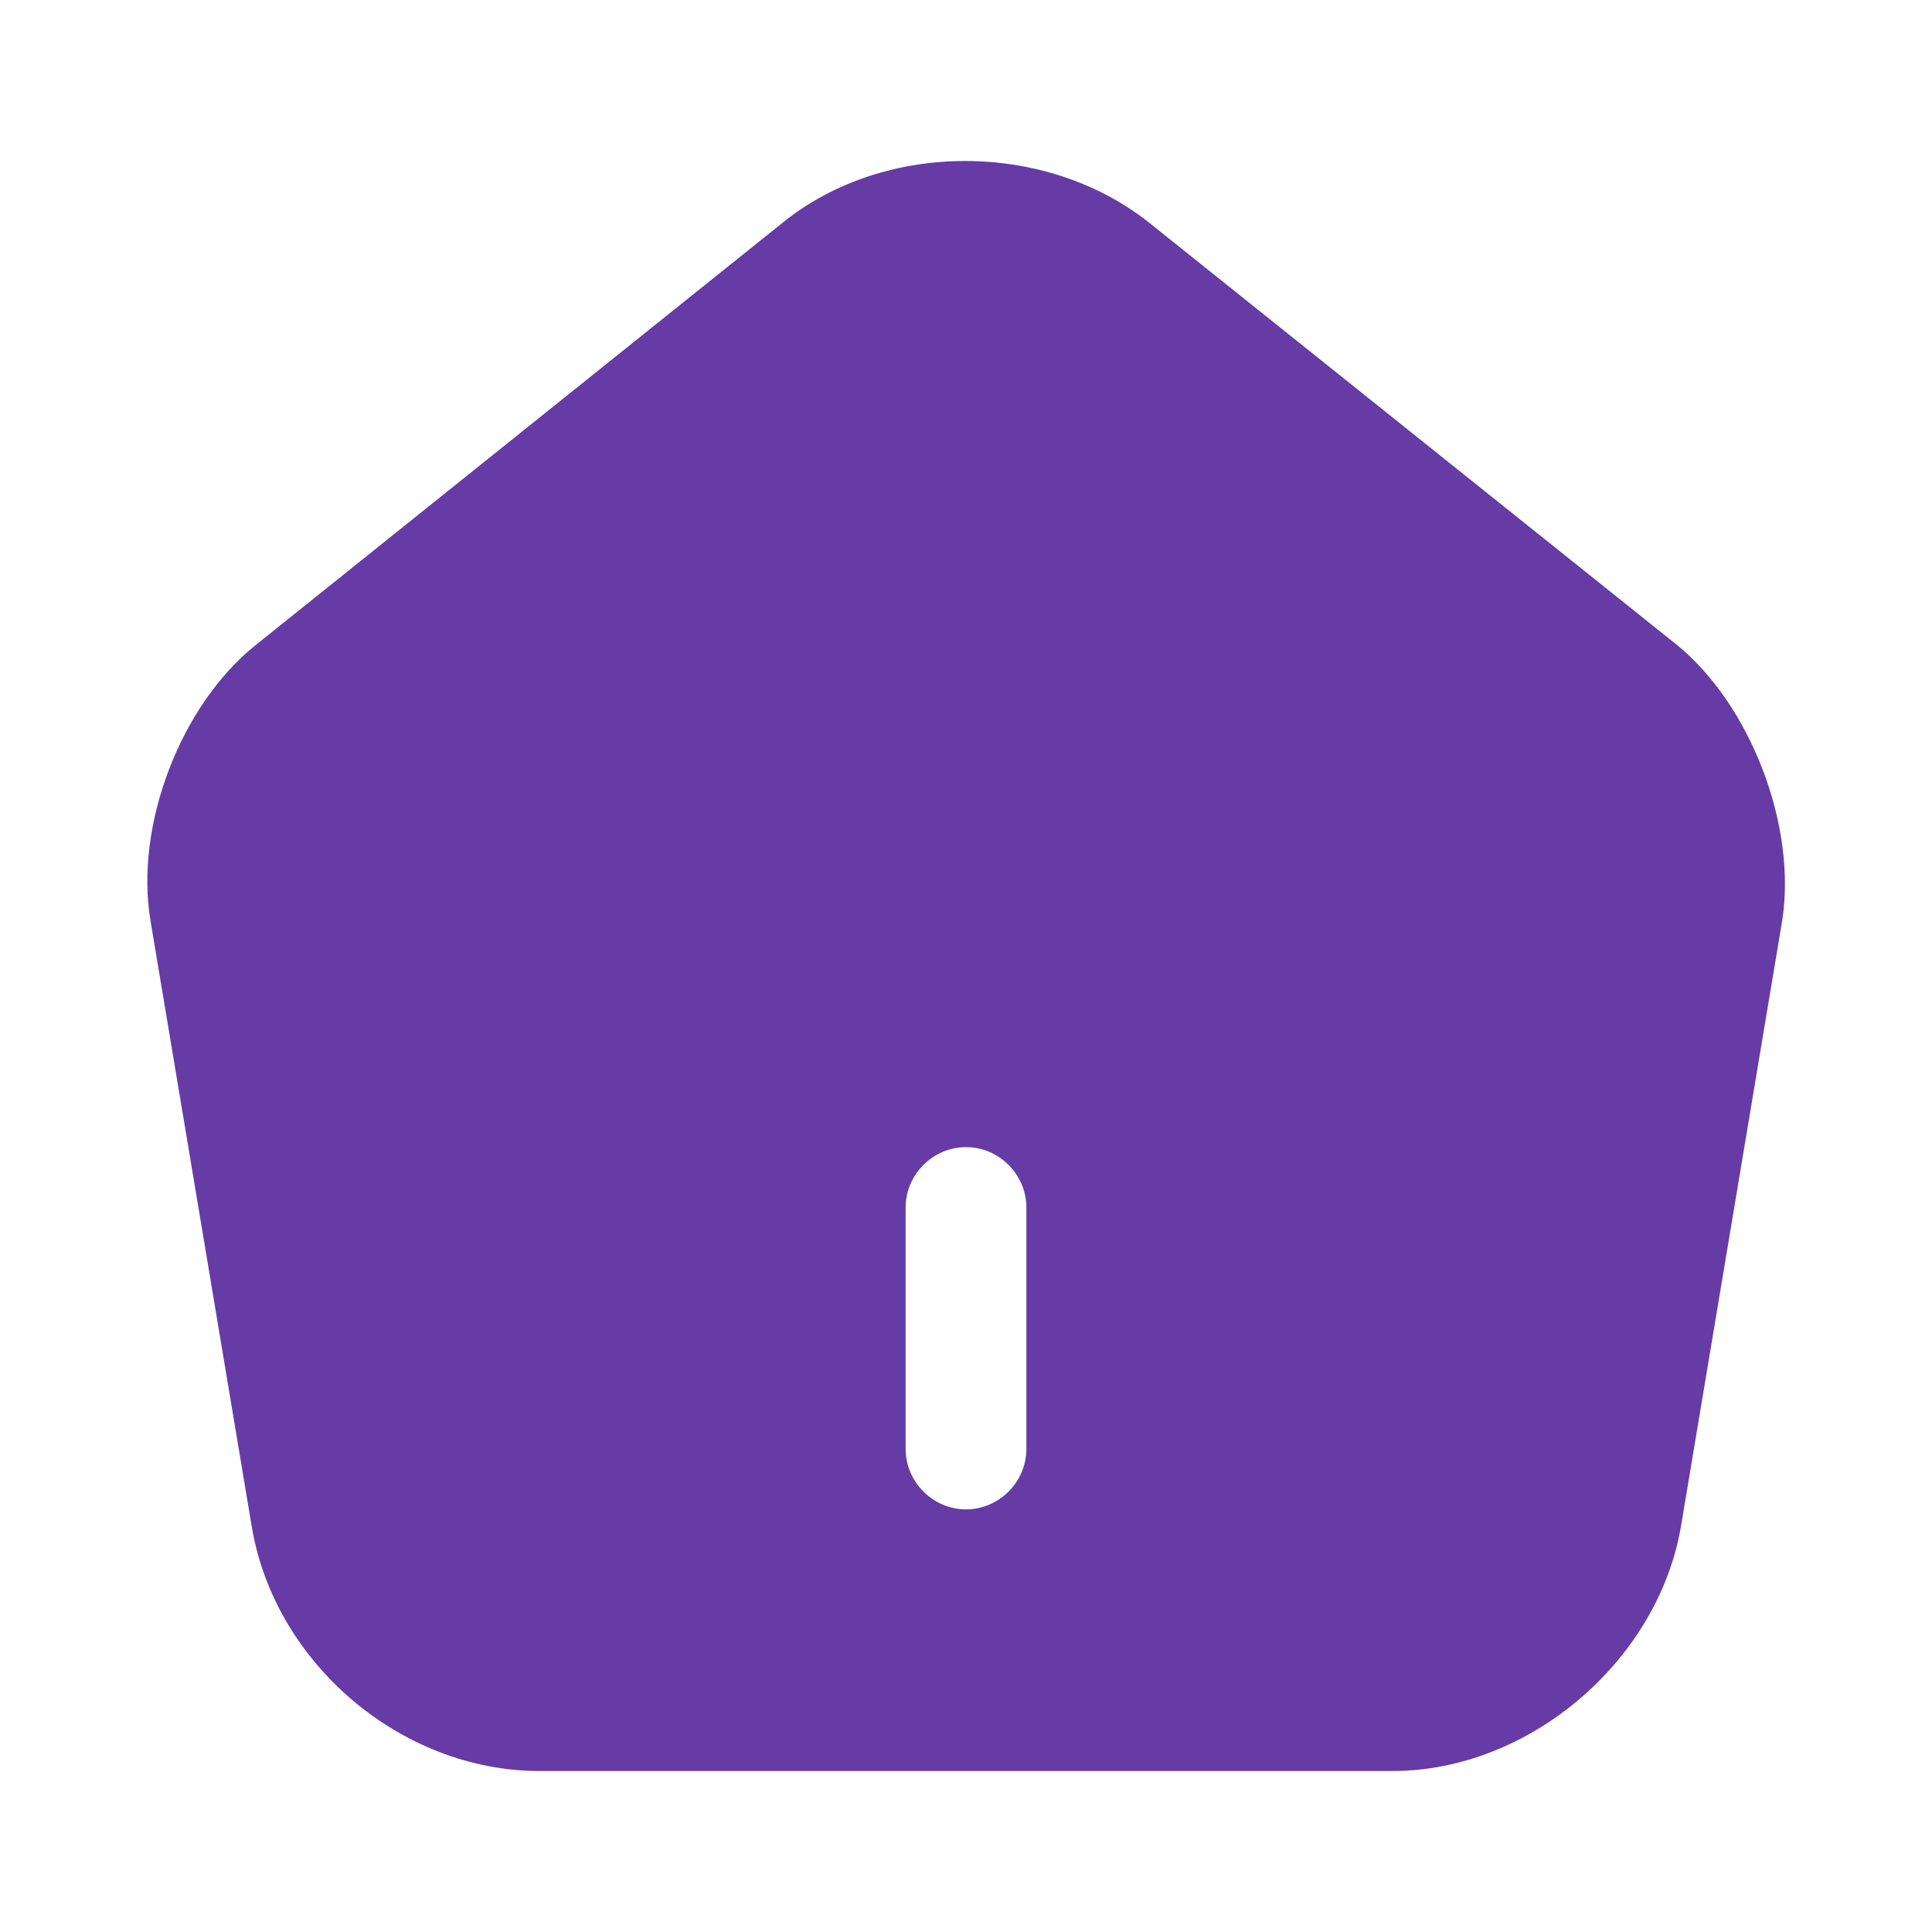
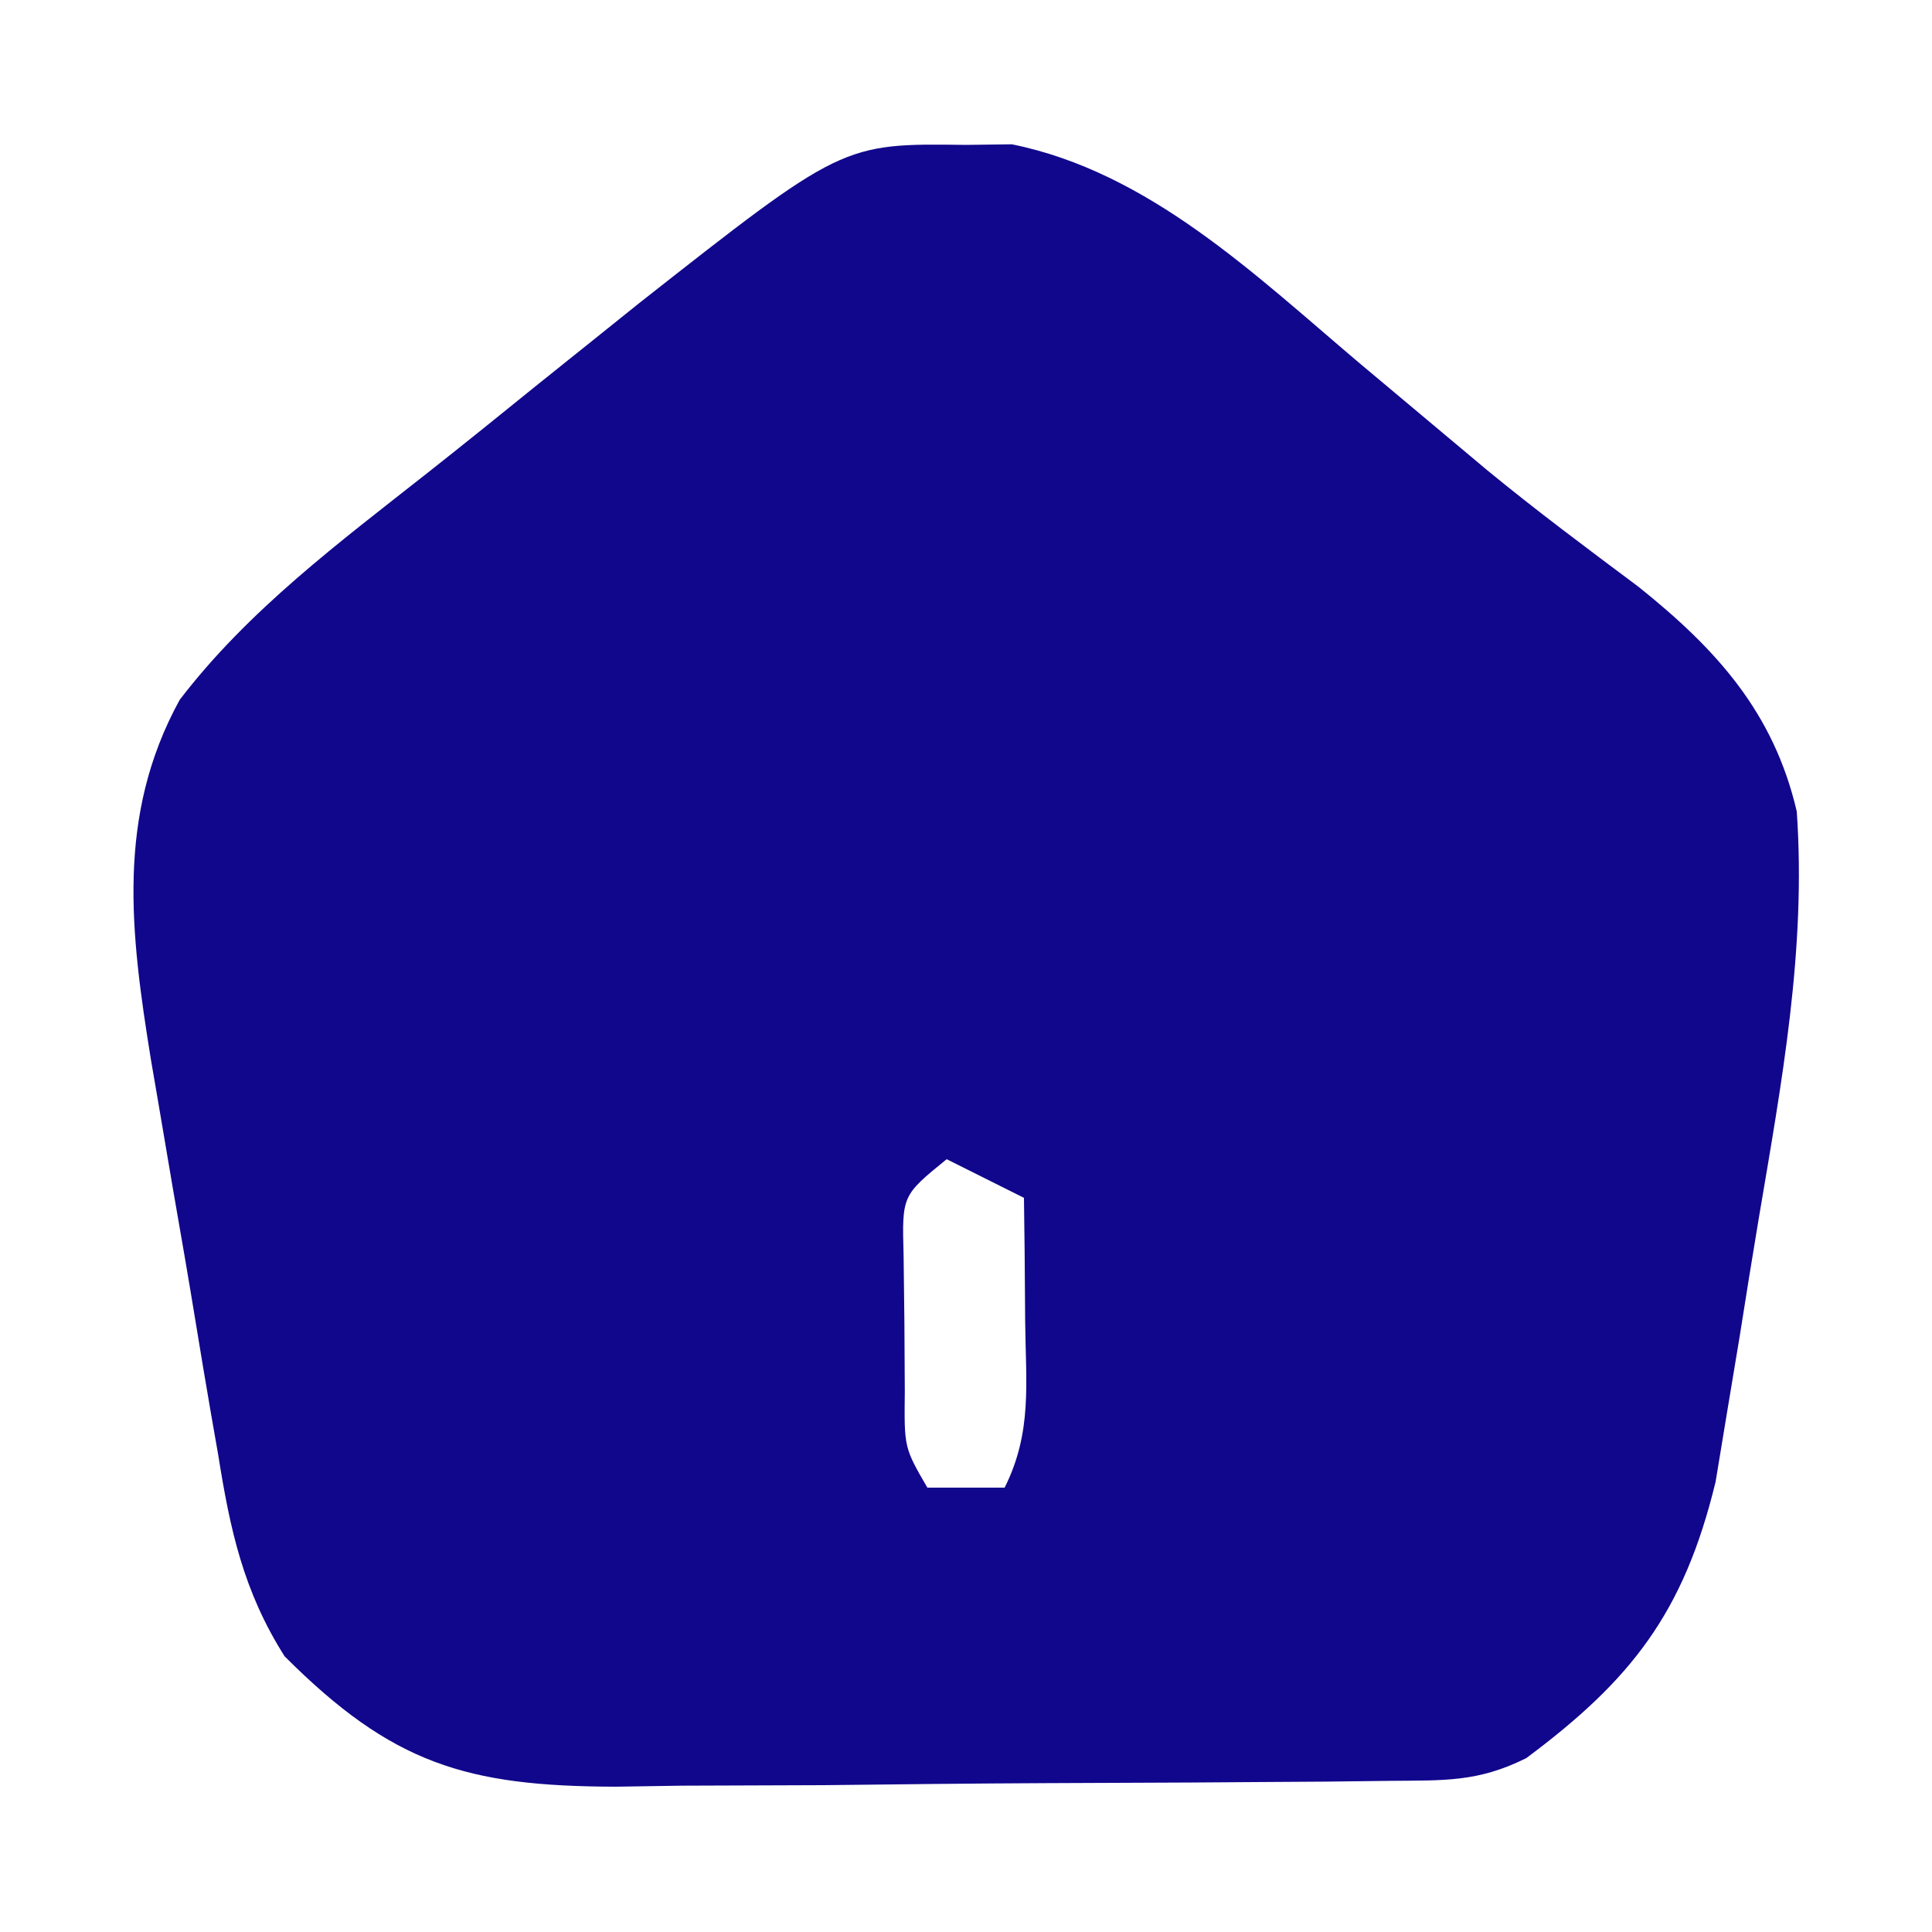
- <svg xmlns="http://www.w3.org/2000/svg" width="24" height="24" viewBox="0 0 24 24" fill="none">
-   <path d="M20.83 8.01L14.28 2.77C13 1.75 11 1.74 9.73 2.76L3.18 8.01C2.24 8.76 1.67 10.26 1.87 11.44L3.13 18.98C3.42 20.67 4.99 22 6.7 22H17.3C18.99 22 20.59 20.64 20.88 18.97L22.14 11.43C22.32 10.26 21.75 8.76 20.83 8.01ZM12.75 18C12.75 18.41 12.41 18.75 12 18.75C11.59 18.75 11.25 18.41 11.25 18V15C11.25 14.59 11.59 14.25 12 14.25C12.41 14.25 12.75 14.59 12.75 15V18Z" fill="#663BA5" />
+ <svg xmlns="http://www.w3.org/2000/svg" version="1.1" width="100" height="100">
+   <path d="M0 0 C0.784 -0.01 1.567 -0.021 2.375 -0.031 C9.46 1.403 14.948 6.711 20.312 11.25 C21.812 12.509 23.312 13.767 24.812 15.023 C25.531 15.625 26.249 16.227 26.988 16.847 C29.535 18.94 32.172 20.902 34.812 22.875 C38.846 26.105 41.807 29.374 43 34.5 C43.499 41.652 42.217 48.55 41.029 55.591 C40.687 57.626 40.364 59.662 40.041 61.699 C39.825 62.997 39.609 64.295 39.387 65.633 C39.193 66.807 38.999 67.982 38.8 69.192 C37.157 75.987 34.426 79.459 29 83.5 C26.485 84.757 24.726 84.647 21.911 84.677 C20.85 84.69 19.788 84.703 18.694 84.716 C17.542 84.723 16.39 84.731 15.203 84.738 C13.431 84.75 13.431 84.75 11.623 84.763 C9.118 84.777 6.613 84.787 4.107 84.795 C0.28 84.812 -3.547 84.856 -7.375 84.9 C-9.807 84.911 -12.24 84.919 -14.672 84.926 C-16.388 84.952 -16.388 84.952 -18.138 84.979 C-25.868 84.958 -29.703 83.799 -35.269 78.23 C-37.398 74.872 -38.09 71.681 -38.703 67.82 C-38.831 67.089 -38.958 66.358 -39.09 65.605 C-39.355 64.065 -39.614 62.524 -39.865 60.981 C-40.248 58.637 -40.653 56.297 -41.062 53.957 C-41.319 52.453 -41.574 50.949 -41.828 49.445 C-41.947 48.753 -42.066 48.062 -42.188 47.349 C-43.246 40.794 -44.004 34.74 -40.699 28.723 C-37.146 24.075 -32.413 20.556 -27.844 16.954 C-25.977 15.482 -24.128 13.989 -22.281 12.492 C-21.063 11.514 -19.845 10.538 -18.625 9.562 C-18.067 9.114 -17.509 8.666 -16.934 8.204 C-6.395 -0.084 -6.395 -0.084 0 0 Z M-1 52.5 C-3.314 54.381 -3.314 54.381 -3.23 57.469 C-3.216 58.634 -3.202 59.799 -3.188 61 C-3.181 62.165 -3.175 63.331 -3.168 64.531 C-3.201 67.429 -3.201 67.429 -2 69.5 C-0.68 69.5 0.64 69.5 2 69.5 C3.442 66.616 3.094 64.083 3.062 60.875 C3.053 59.686 3.044 58.498 3.035 57.273 C3.024 56.358 3.012 55.443 3 54.5 C1.68 53.84 0.36 53.18 -1 52.5 Z " fill="#11078C" transform="translate(50,7.5)" />
</svg>
